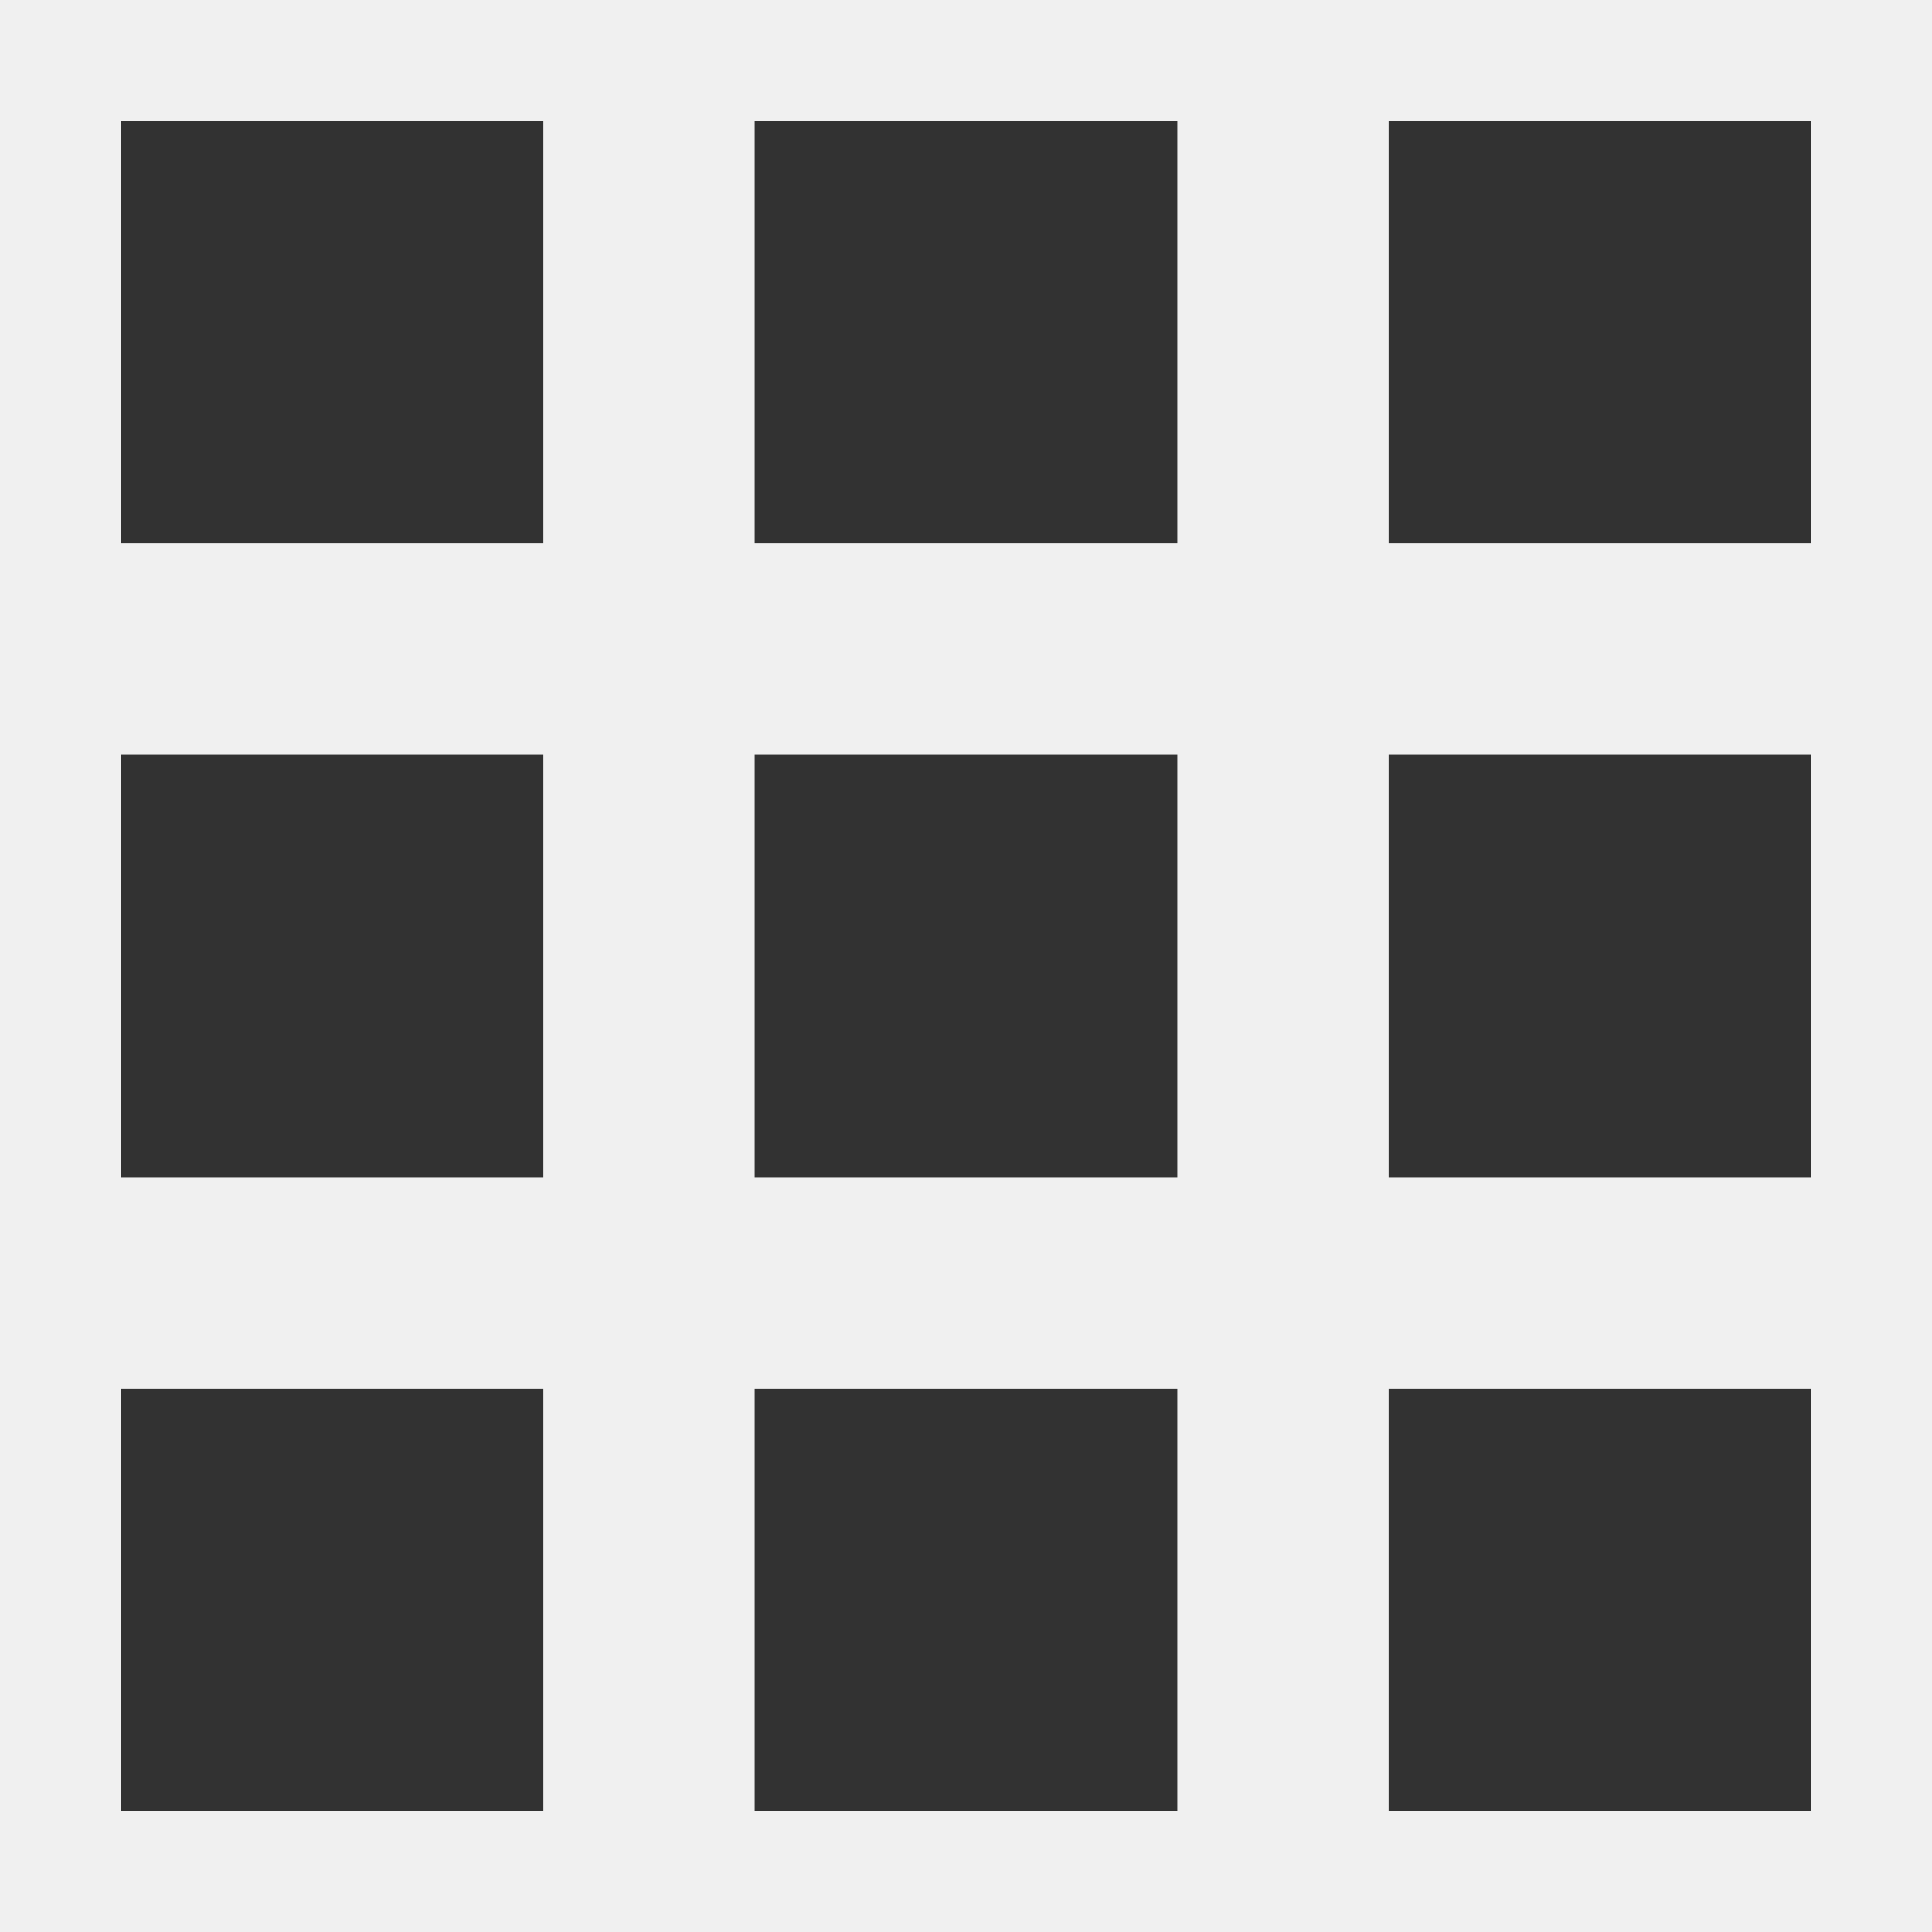
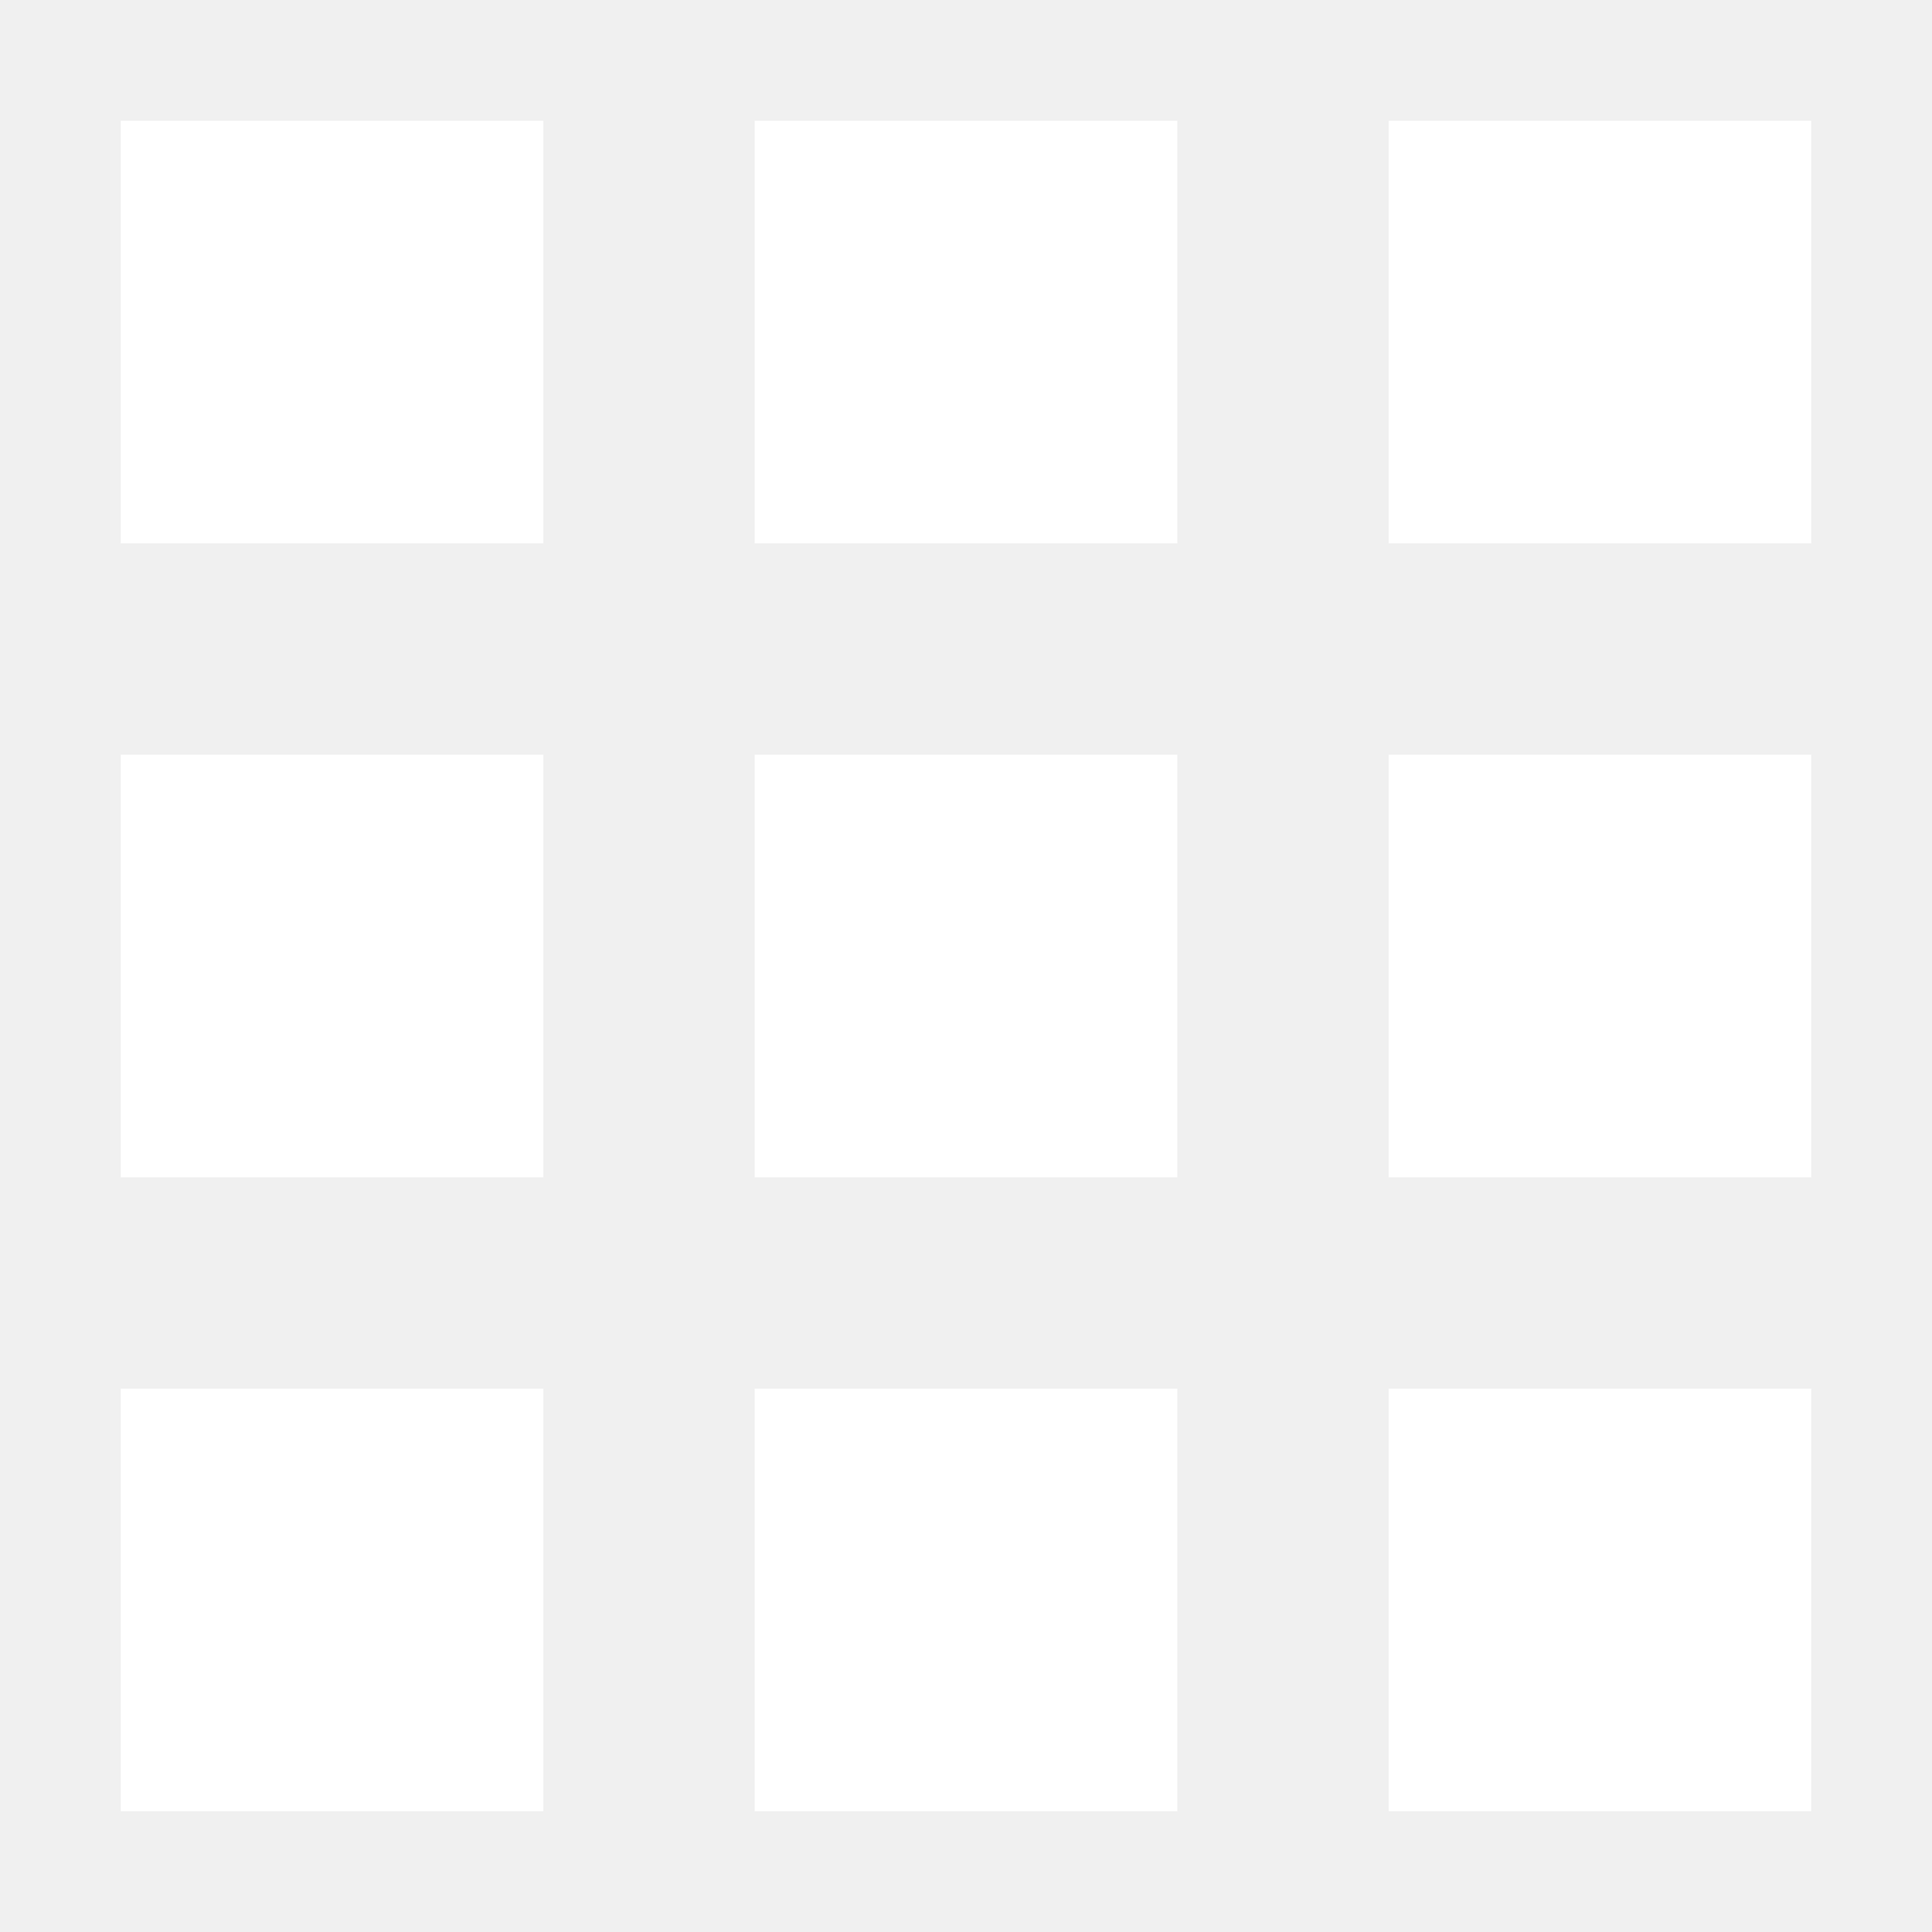
<svg xmlns="http://www.w3.org/2000/svg" width="8" height="8" viewBox="0 0 8 8" fill="none">
-   <path d="M0.5 2.25H2.25V0.5H0.5V2.25ZM3.125 7.5H4.875V5.75H3.125V7.5ZM0.5 7.5H2.25V5.75H0.5V7.5ZM0.5 4.875H2.25V3.125H0.5V4.875ZM3.125 4.875H4.875V3.125H3.125V4.875ZM5.75 0.5V2.25H7.5V0.5H5.75ZM3.125 2.25H4.875V0.5H3.125V2.25ZM5.75 4.875H7.5V3.125H5.75V4.875ZM5.75 7.5H7.5V5.75H5.75V7.5Z" fill="#323232" />
+   <path d="M0.5 2.25H2.25V0.5H0.5V2.25ZM3.125 7.5H4.875V5.75H3.125V7.5ZM0.5 7.5H2.25V5.75H0.5V7.5ZM0.5 4.875H2.25V3.125H0.5V4.875ZM3.125 4.875H4.875V3.125H3.125V4.875ZM5.75 0.5V2.25H7.5V0.5H5.75ZM3.125 2.25H4.875V0.5H3.125V2.25ZM5.75 4.875H7.5V3.125H5.75V4.875ZM5.75 7.5H7.5V5.75H5.75V7.5Z" fill="white" />
</svg>
